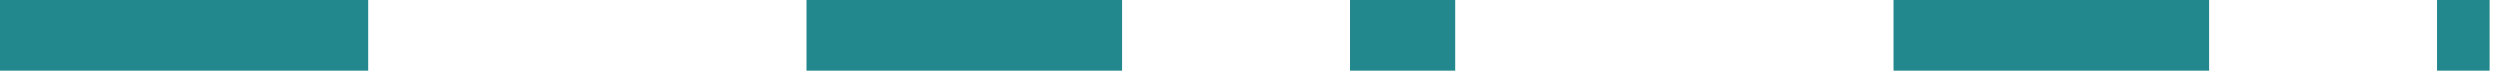
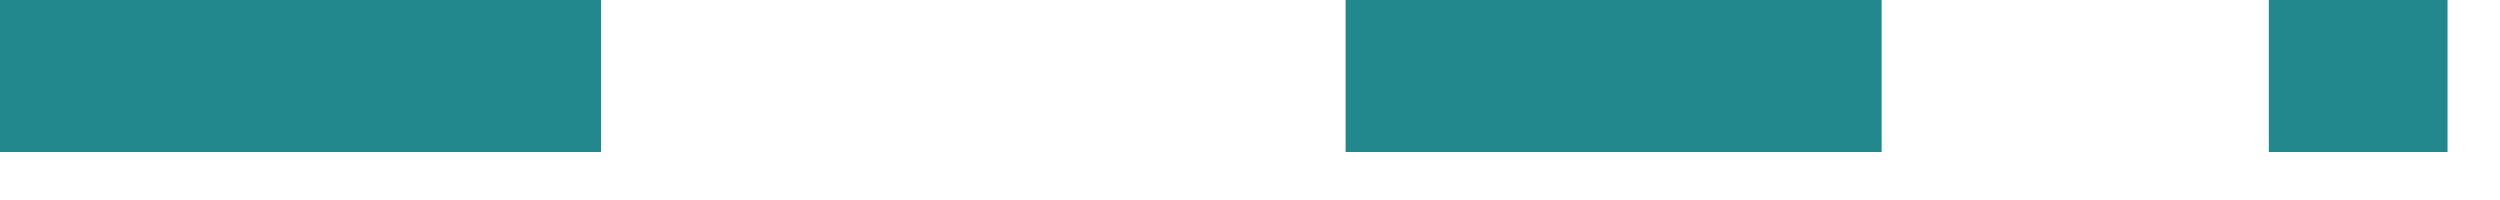
- <svg xmlns="http://www.w3.org/2000/svg" width="137" height="4" viewBox="0 0 137 4" fill="none">
-   <path d="M20.177 3.872H0V0H20.177V3.872Z" fill="#22888D" />
-   <path d="M61.49 3.872H44.196V0H61.49V3.872Z" fill="#22888D" />
-   <path d="M79.745 3.872H73.98V0H79.745V3.872Z" fill="#22888D" />
-   <path d="M121.059 3.872H103.765V0H121.059V3.872Z" fill="#22888D" />
-   <path d="M136.431 3.872H133.549V0H136.431V3.872Z" fill="#22888D" />
+ <svg xmlns="http://www.w3.org/2000/svg" width="50" height="4" viewBox="0 0 50 4" fill="none">
+   <path d="M12.021 3.04H-0.488V0H12.021V3.04Z" fill="#22888D" />
+   <path d="M37.633 3.04H26.912V0H37.633V3.04Z" fill="#22888D" />
+   <path d="M48.951 3.04H45.377V0H48.951V3.04Z" fill="#22888D" />
+   <path d="M74.564 3.04H63.842V0H74.564V3.04Z" fill="#22888D" />
+   <path d="M84.094 3.04H82.307V0H84.094V3.04Z" fill="#22888D" />
</svg>
